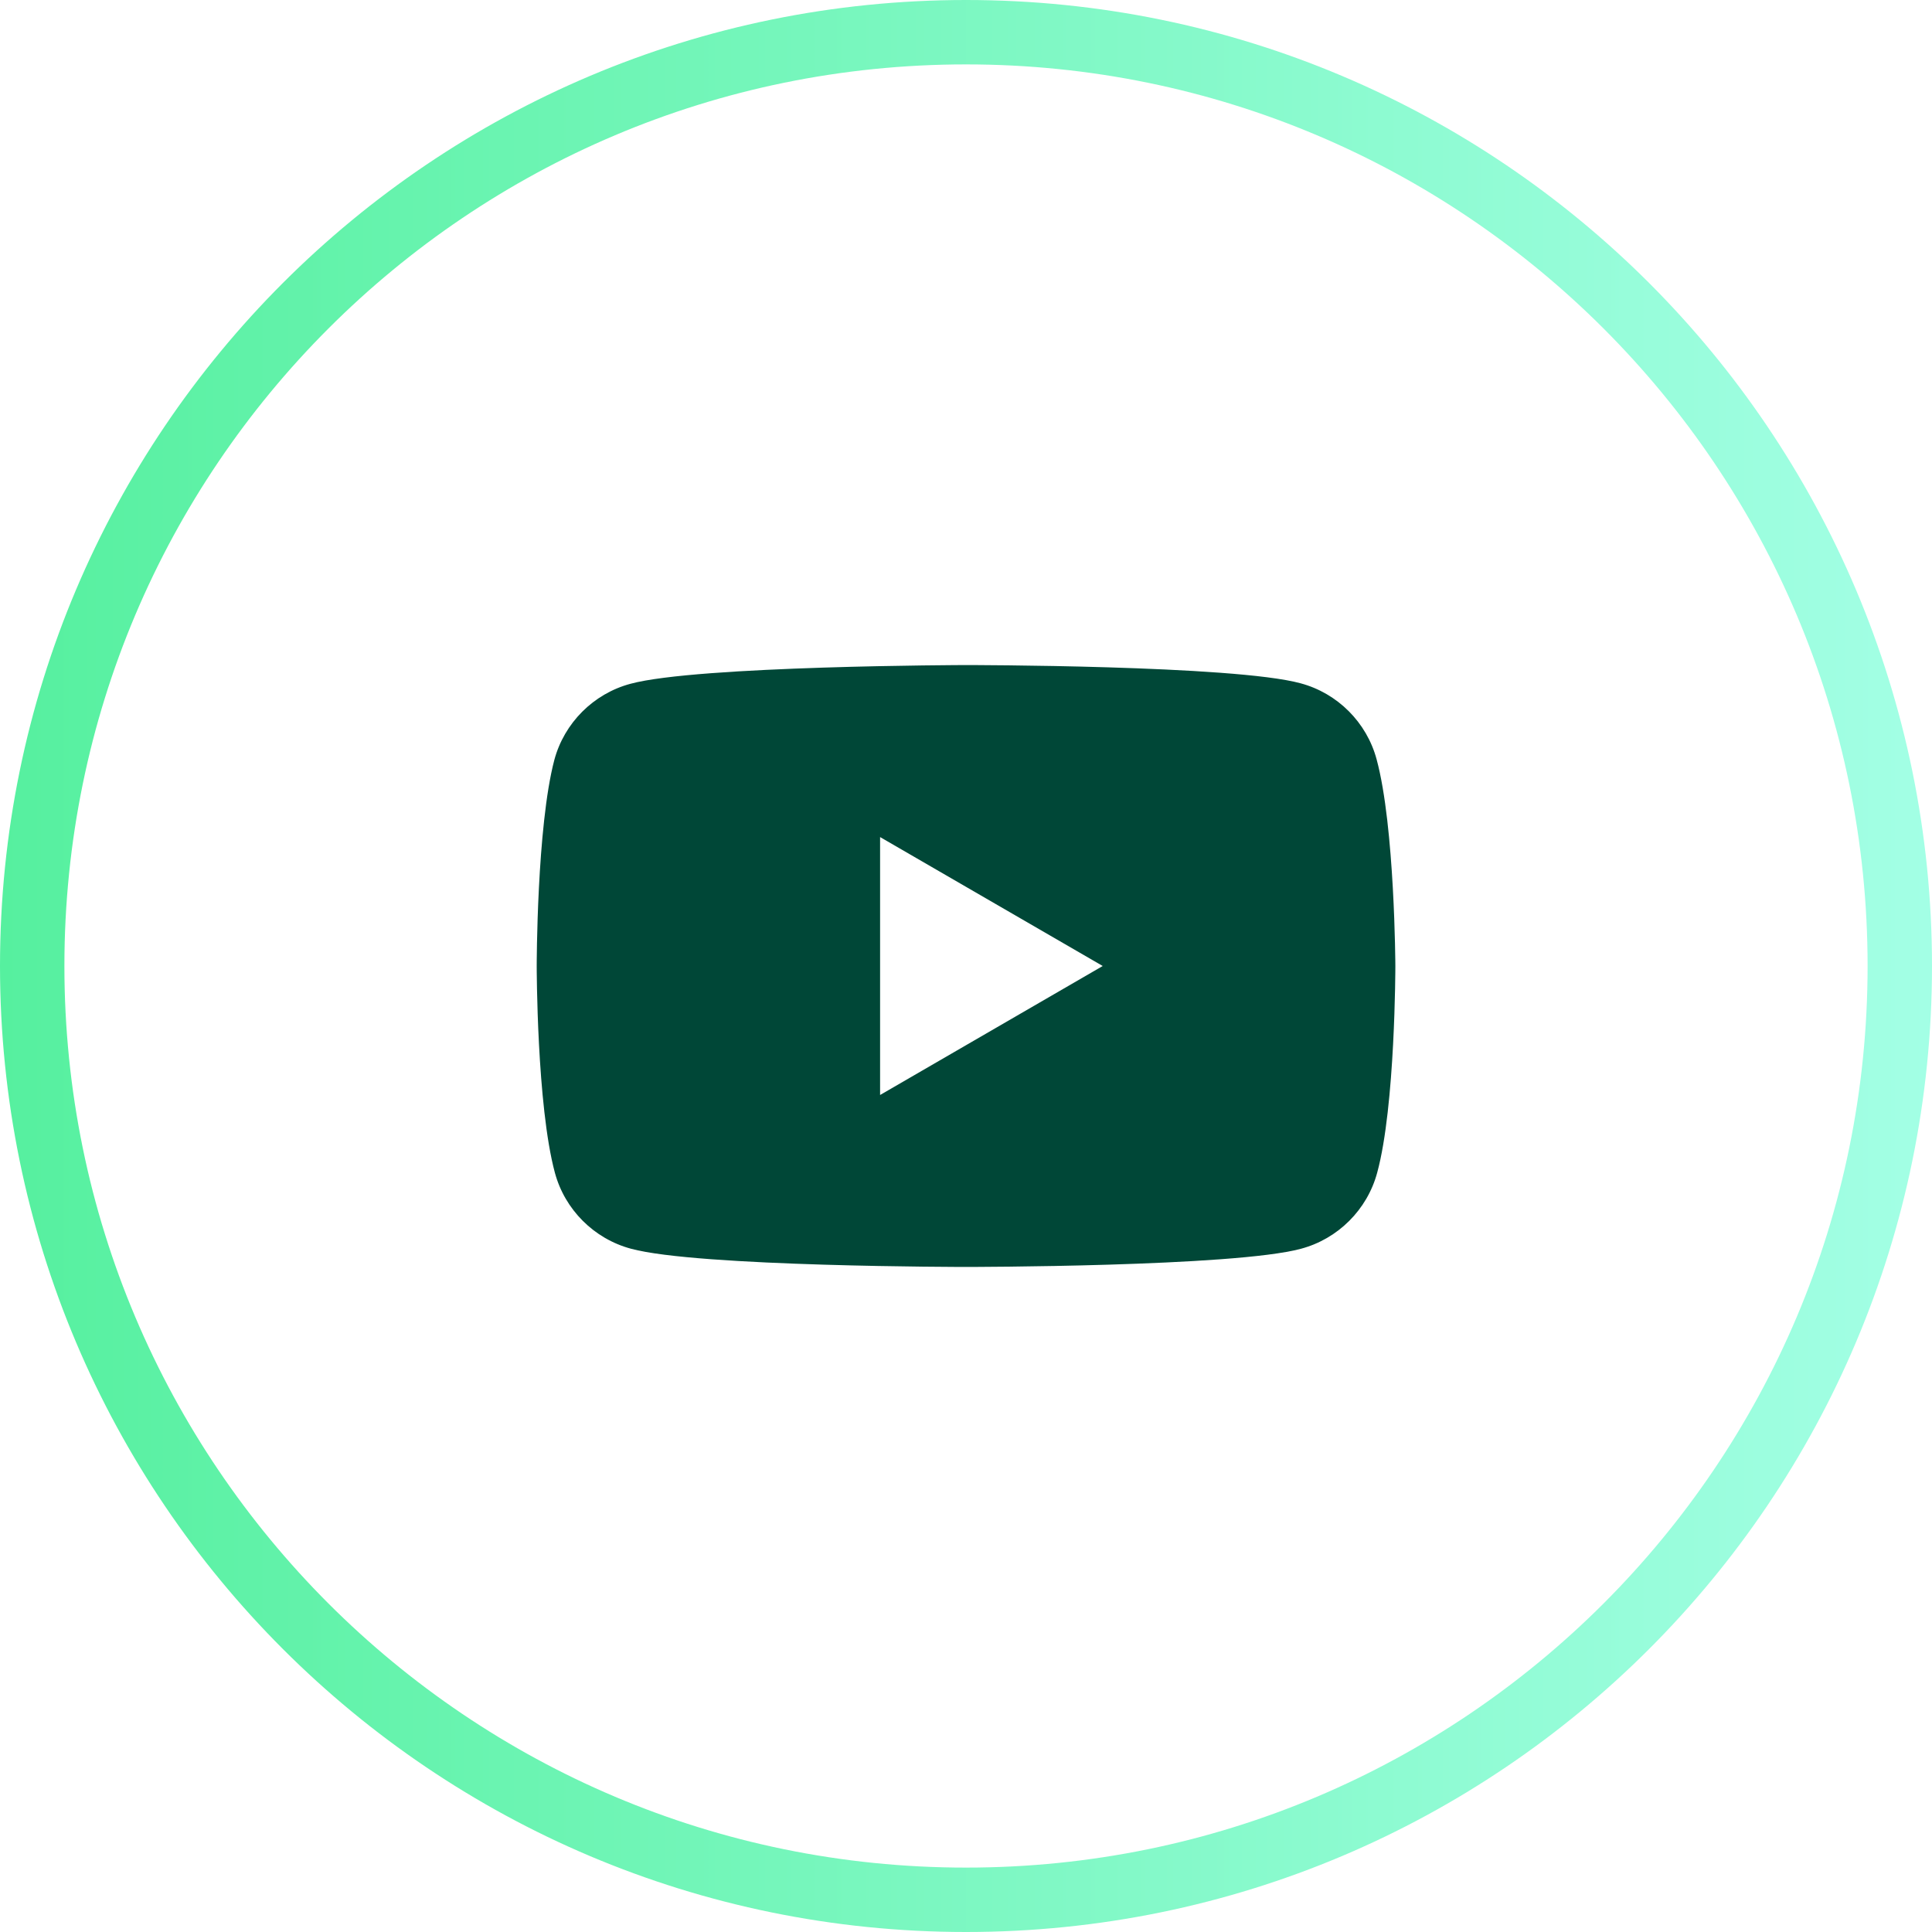
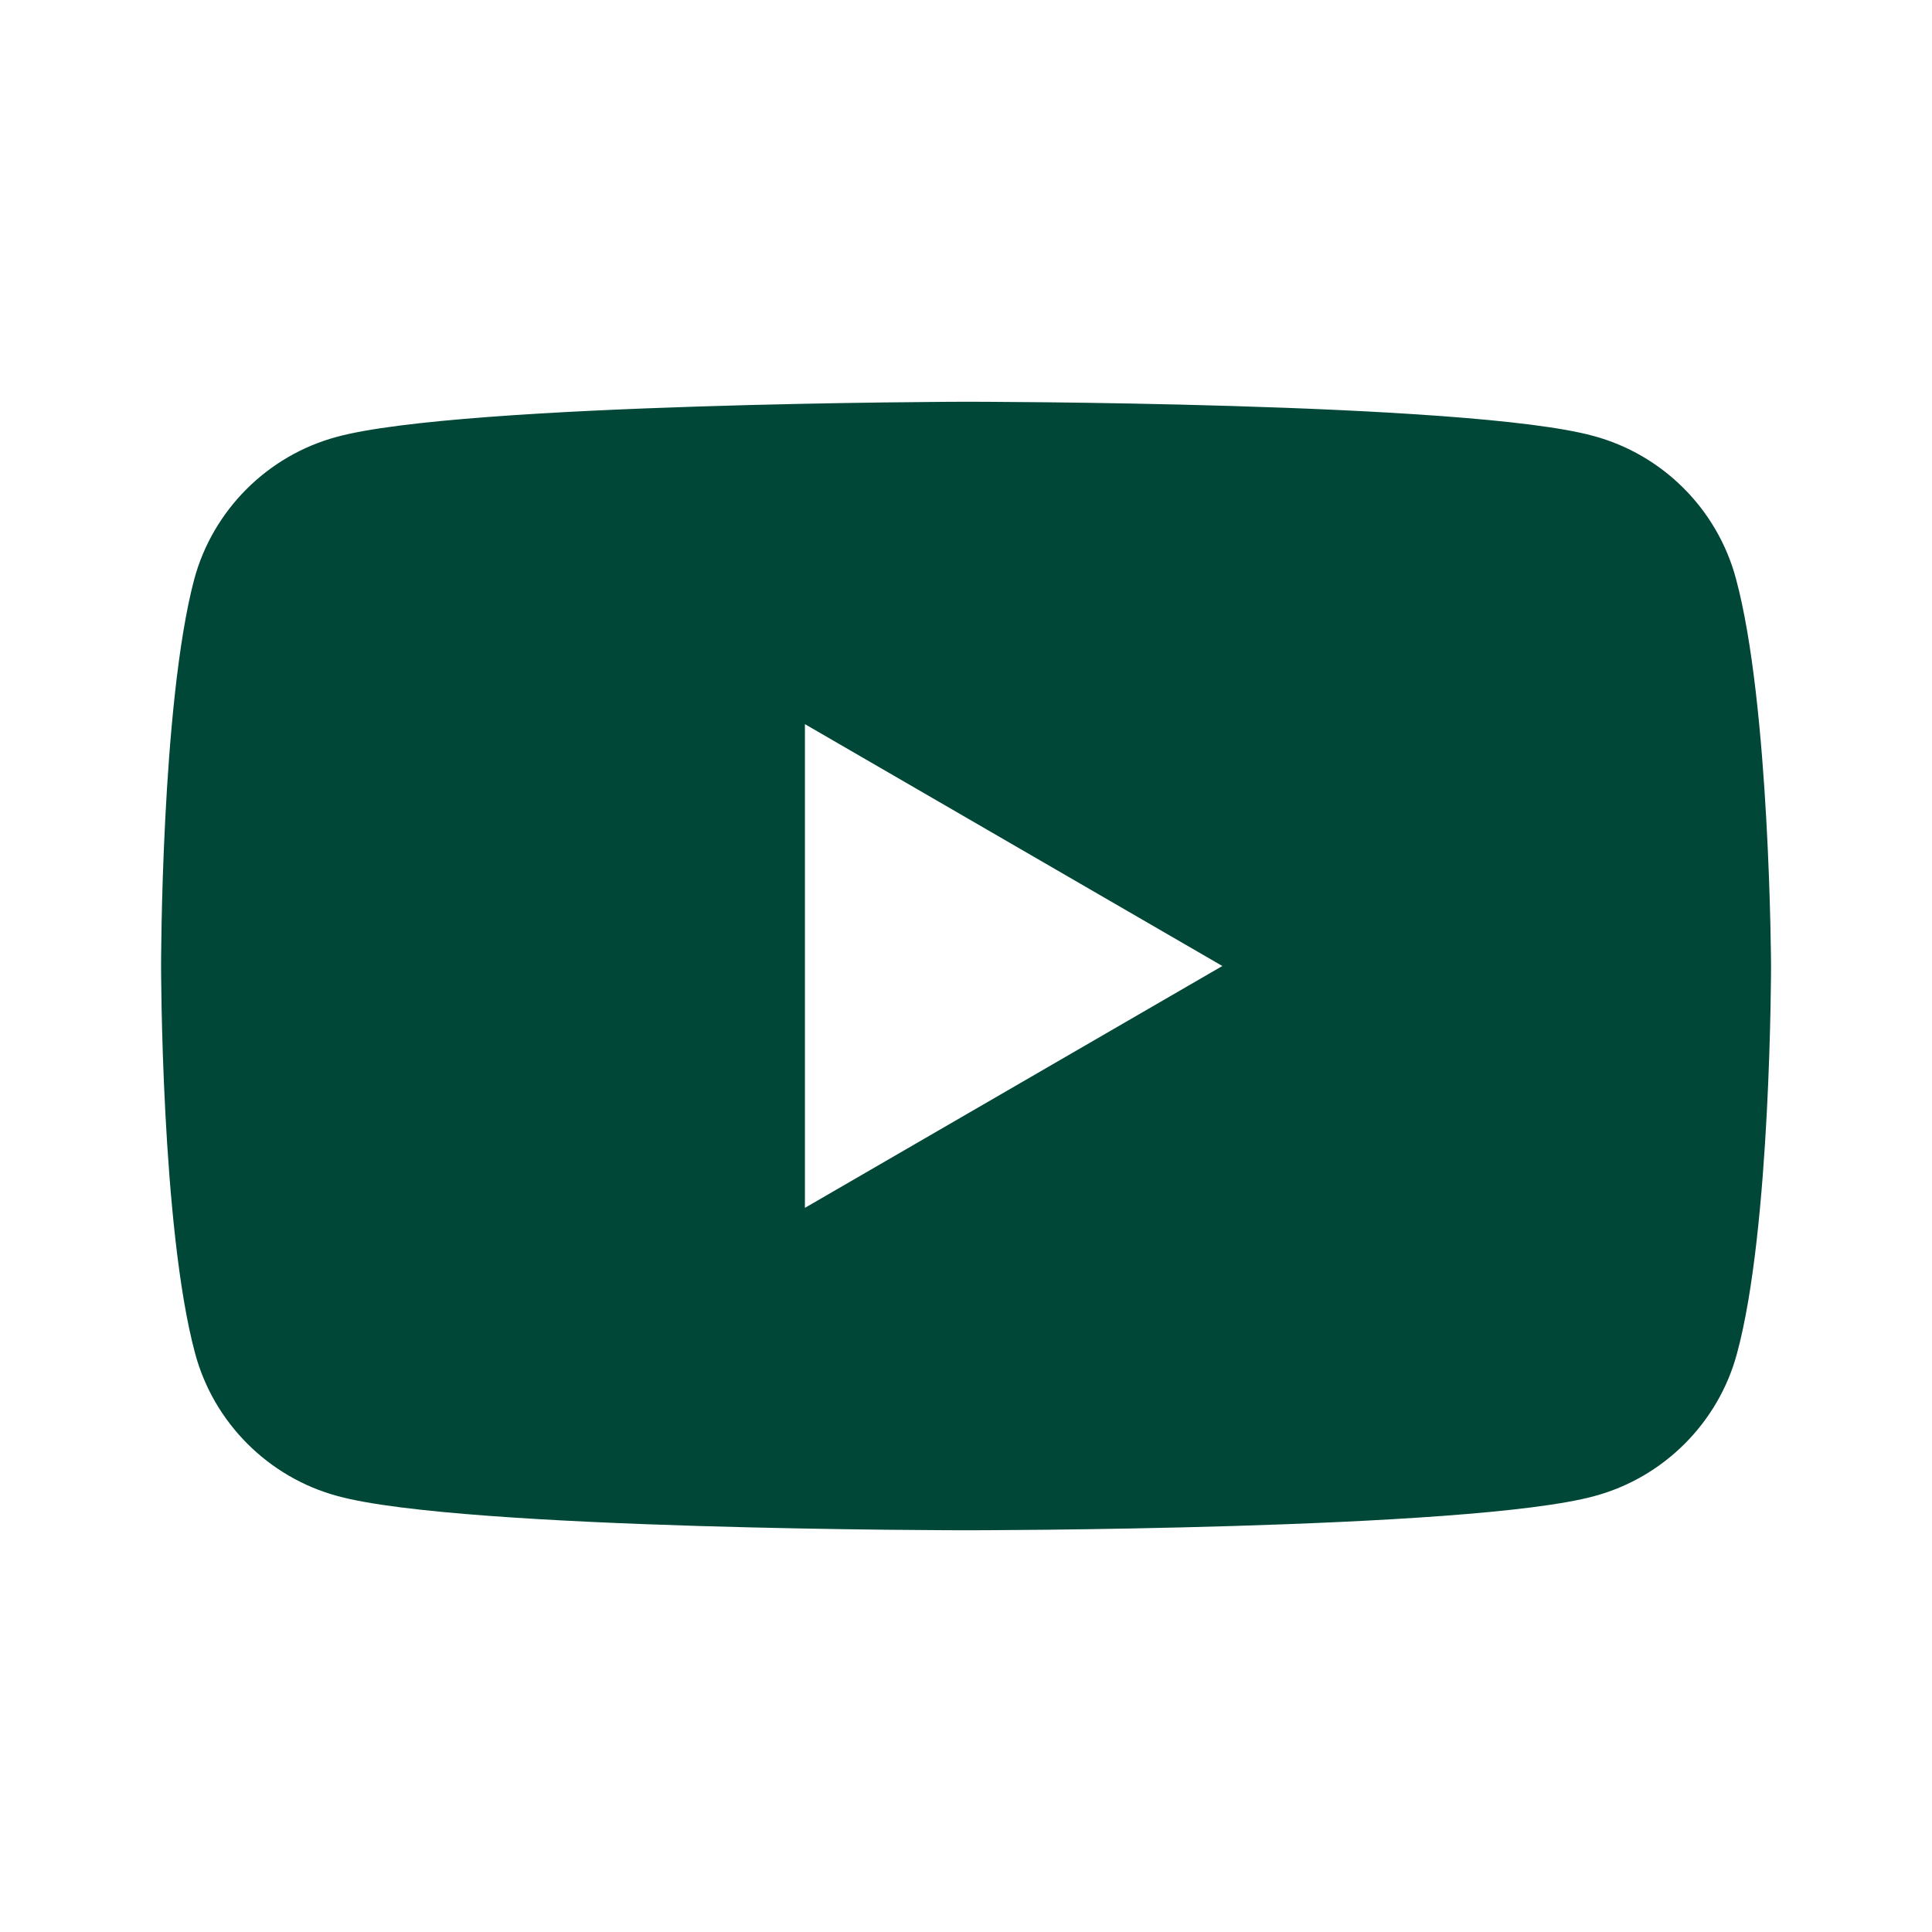
- <svg xmlns="http://www.w3.org/2000/svg" width="30" height="30" viewBox="0 0 30 30" fill="none">
-   <rect x="0.5" y="0.5" width="29" height="29" rx="14.5" stroke="url(#paint0_linear_918_462)" />
-   <path fill-rule="evenodd" clip-rule="evenodd" d="M20.195 10.61C20.769 10.764 21.222 11.217 21.376 11.791C21.659 12.835 21.667 15 21.667 15C21.667 15 21.667 17.174 21.385 18.209C21.231 18.783 20.777 19.236 20.204 19.39C19.168 19.673 15.001 19.673 15.001 19.673C15.001 19.673 10.833 19.673 9.797 19.39C9.224 19.236 8.77 18.783 8.616 18.209C8.334 17.165 8.334 15 8.334 15C8.334 15 8.334 12.835 8.608 11.799C8.762 11.226 9.215 10.772 9.789 10.618C10.824 10.336 14.992 10.327 14.992 10.327C14.992 10.327 19.16 10.327 20.195 10.61ZM17.123 15L13.666 17.003V12.998L17.123 15Z" fill="#004737" />
-   <defs>
-     <linearGradient id="paint0_linear_918_462" x1="0" y1="15" x2="30" y2="15" gradientUnits="userSpaceOnUse">
-       <stop stop-color="#56F09F" />
-       <stop offset="1" stop-color="#A3FFE5" />
-     </linearGradient>
-   </defs>
+ <svg xmlns="http://www.w3.org/2000/svg" width="16" height="16" viewBox="0 0 16 16" fill="none">
+   <path fill-rule="evenodd" clip-rule="evenodd" d="M13.195 3.61C13.769 3.764 14.222 4.217 14.376 4.791C14.659 5.835 14.667 8 14.667 8C14.667 8 14.667 10.174 14.385 11.209C14.231 11.783 13.777 12.236 13.204 12.39C12.168 12.673 8.001 12.673 8.001 12.673C8.001 12.673 3.833 12.673 2.797 12.39C2.224 12.236 1.77 11.783 1.616 11.209C1.334 10.165 1.334 8 1.334 8C1.334 8 1.334 5.835 1.608 4.799C1.762 4.226 2.215 3.772 2.789 3.618C3.824 3.336 7.992 3.327 7.992 3.327C7.992 3.327 12.16 3.327 13.195 3.61ZM10.123 8L6.666 10.003V5.997L10.123 8Z" fill="#004737" />
</svg>
